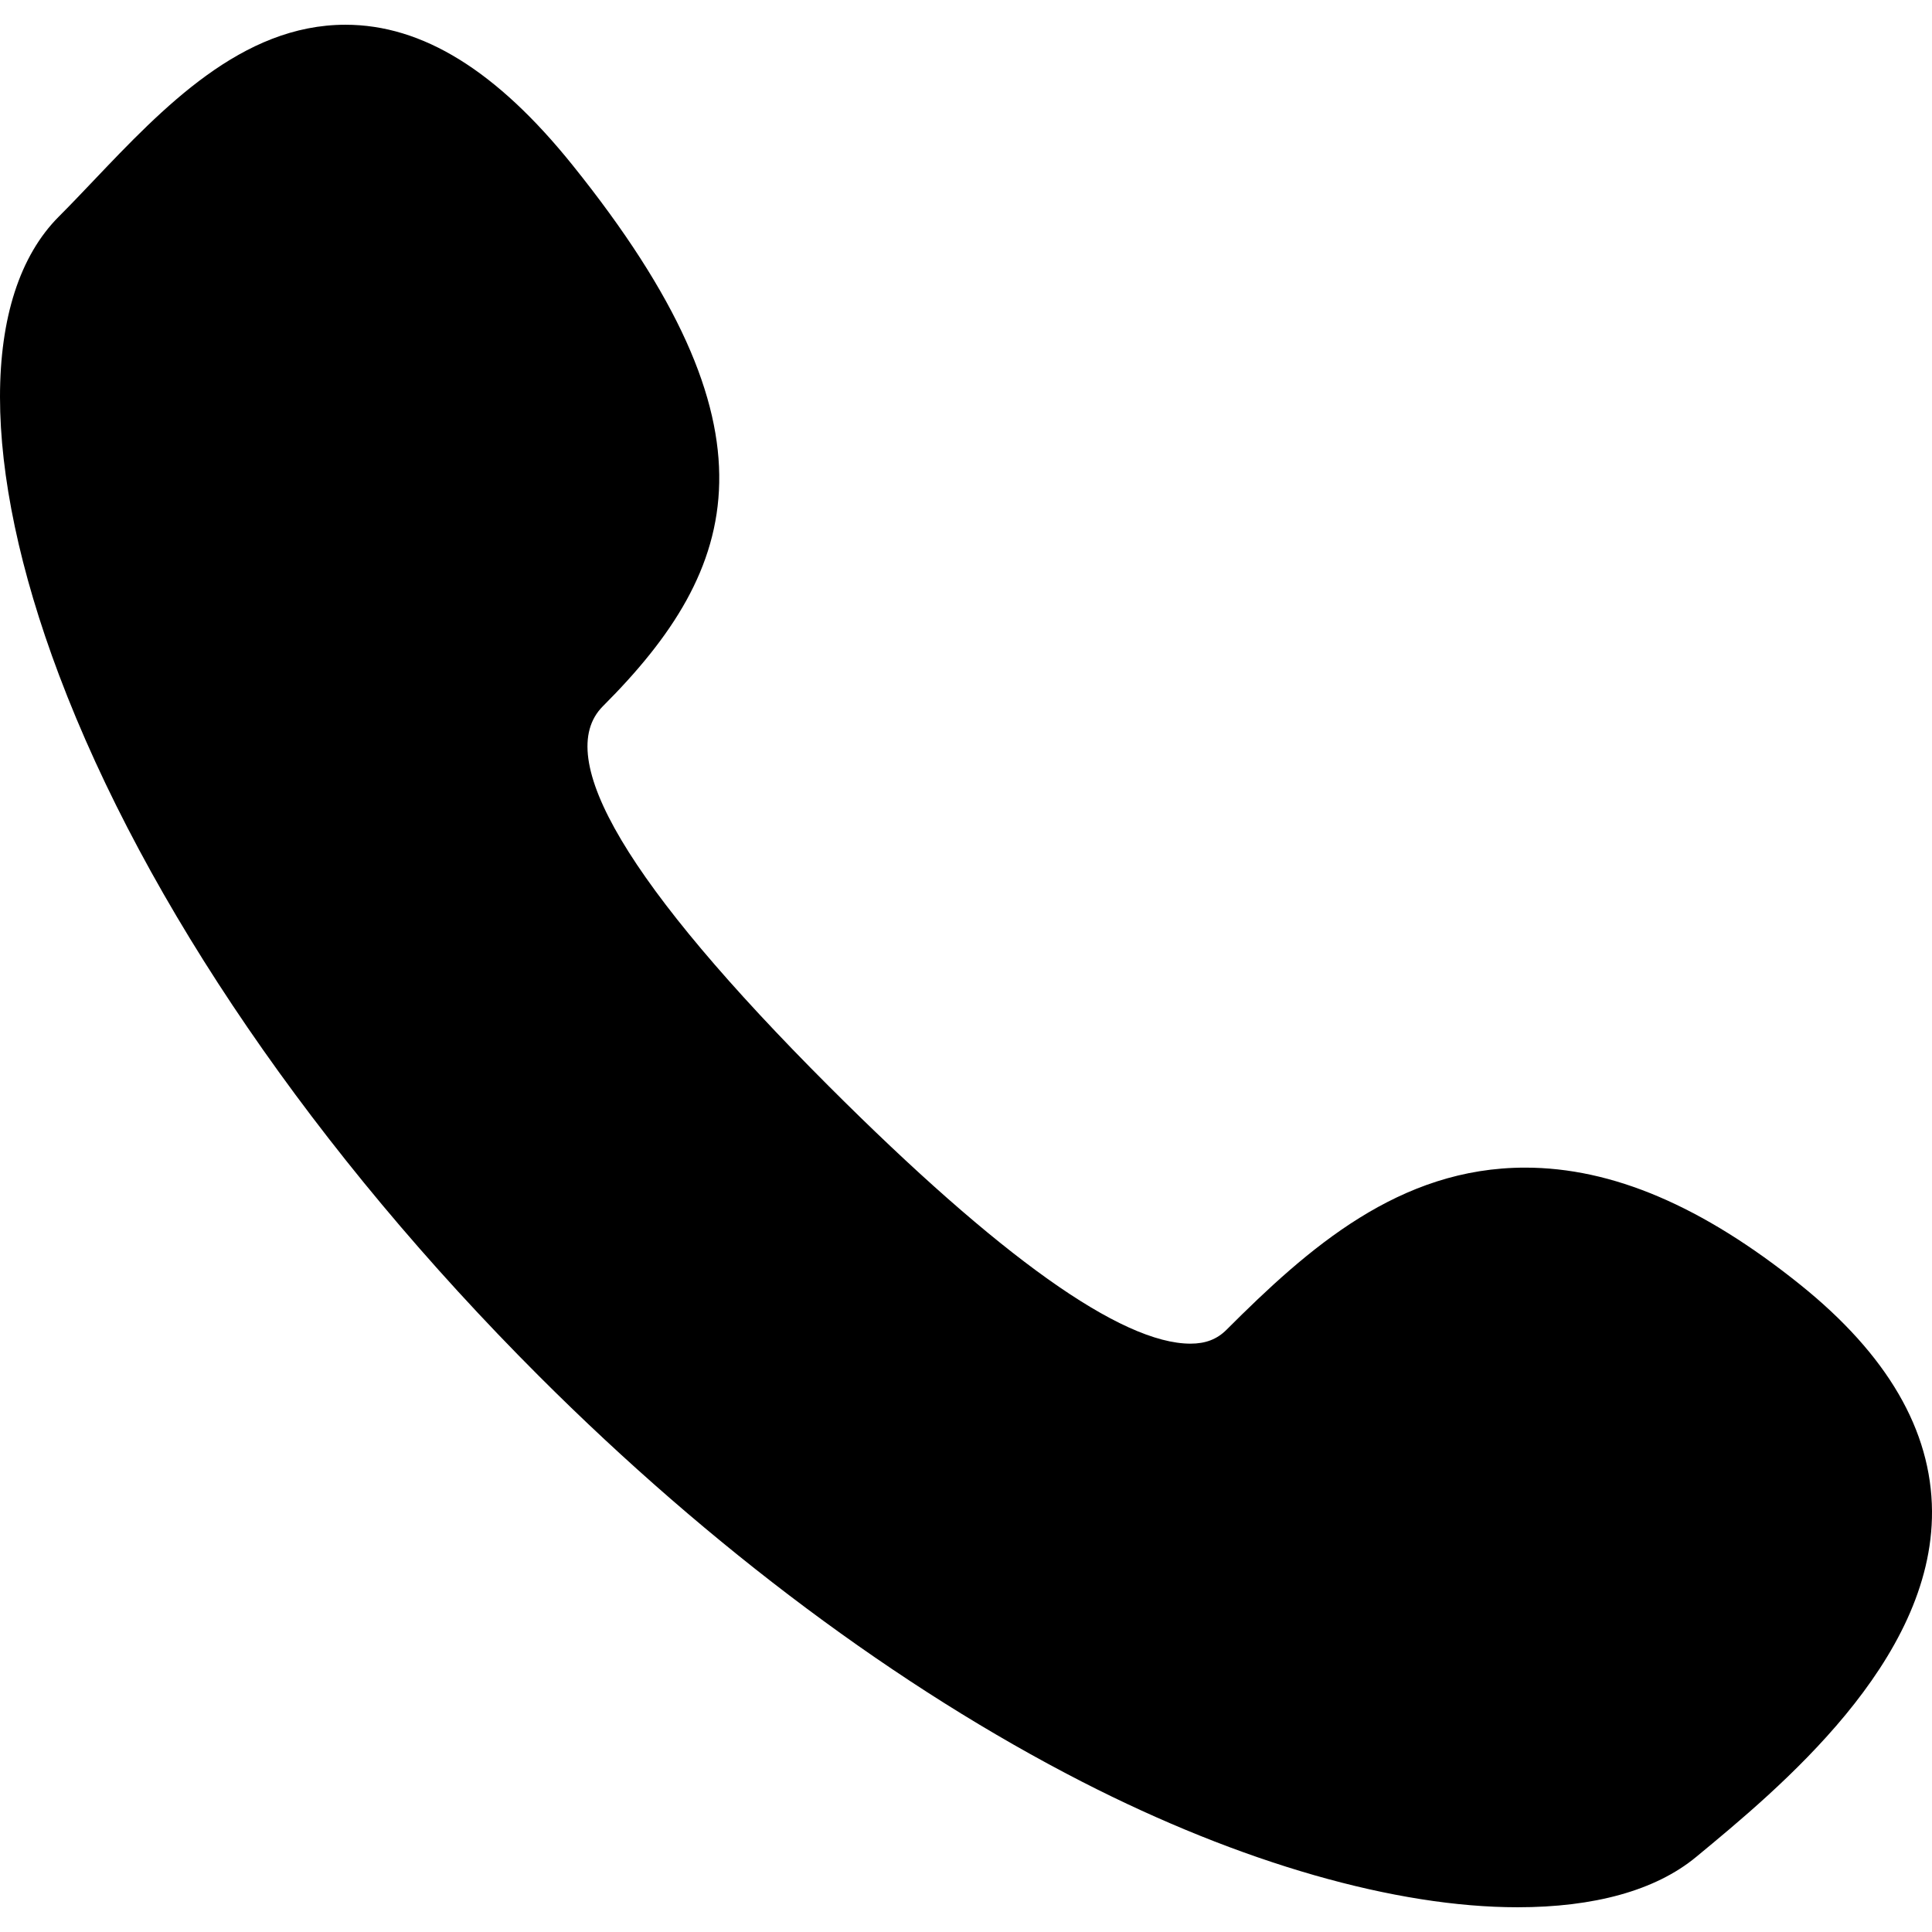
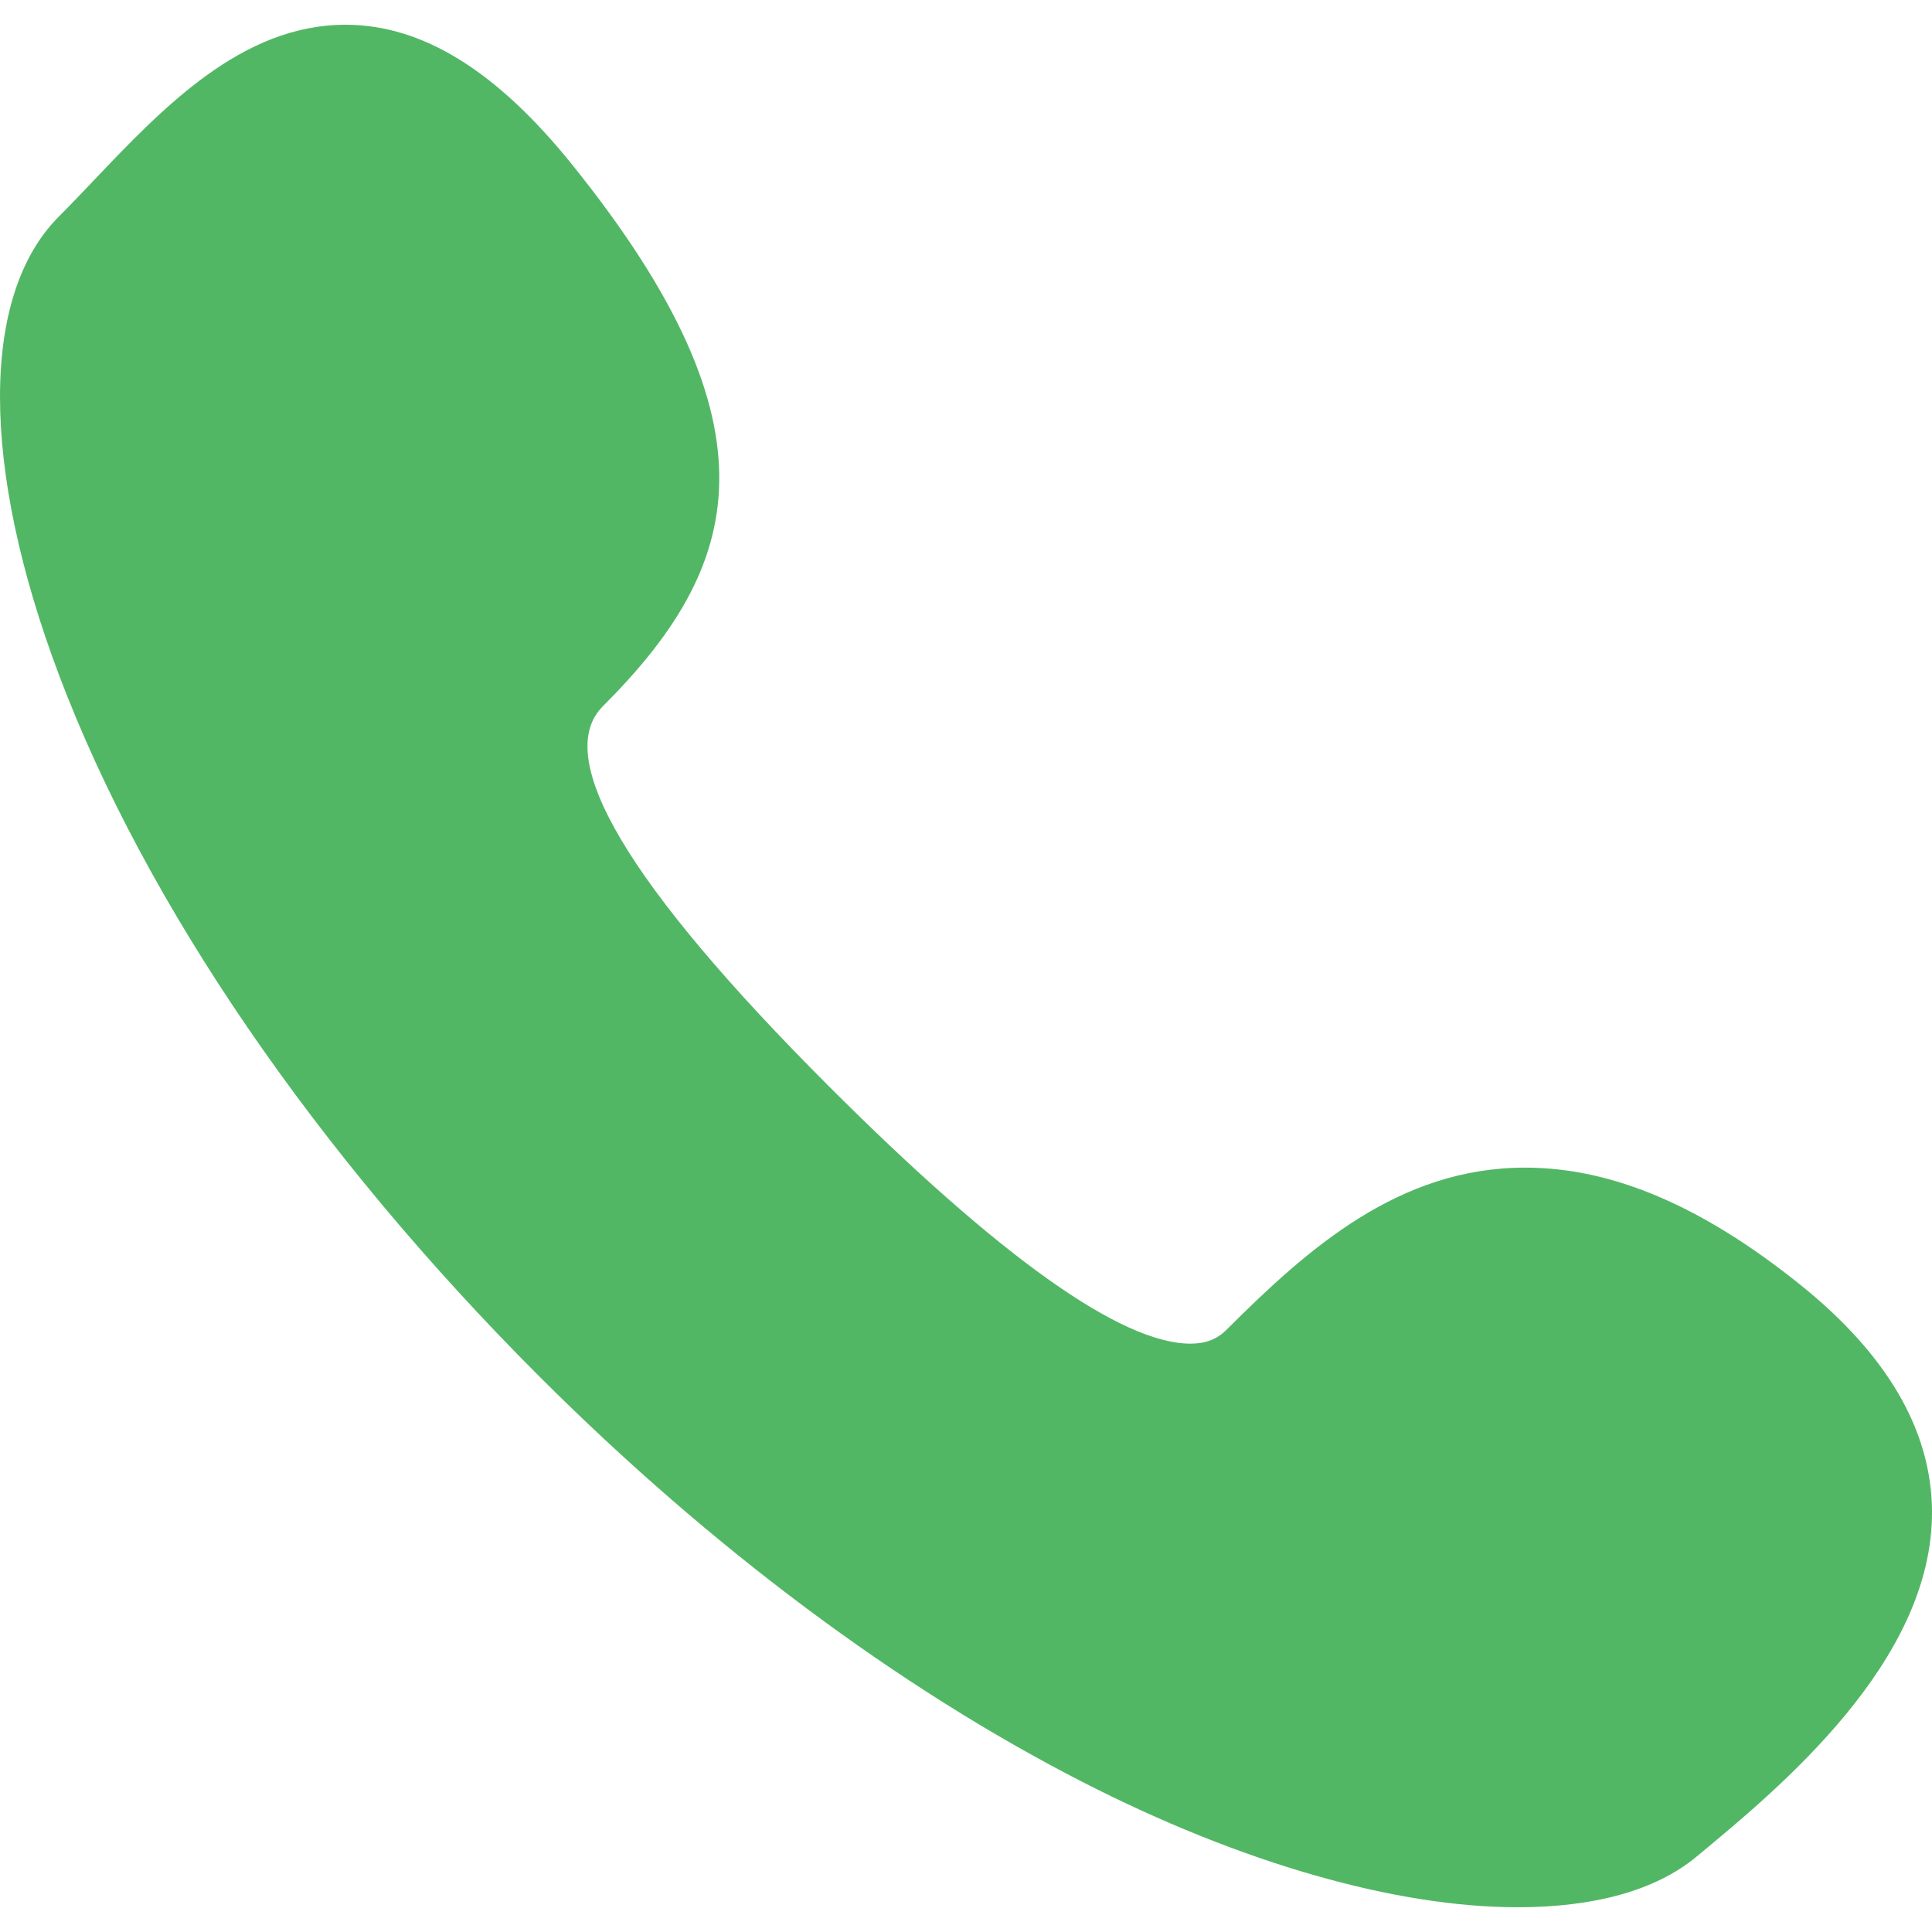
<svg xmlns="http://www.w3.org/2000/svg" version="1.1" id="Capa_1" x="0px" y="0px" viewBox="0 0 287.32 287.32" style="enable-background:new 0 0 287.32 287.32;" xml:space="preserve">
-   <path d="M267.749,191.076c-14.595-11.729-27.983-17.431-40.93-17.431c-18.729,0-32.214,11.914-44.423,24.119  c-1.404,1.405-3.104,2.06-5.349,2.06c-10.288,0.001-28.387-12.883-53.794-38.293c-29.89-29.892-41.191-48.904-33.592-56.506  c20.6-20.593,27.031-41.237-4.509-80.462C73.861,10.51,62.814,3.68,51.38,3.68c-15.42,0-27.142,12.326-37.484,23.202  c-1.788,1.88-3.477,3.656-5.133,5.312c-11.689,11.688-11.683,37.182,0.017,68.2c12.837,34.033,38.183,71.055,71.37,104.247  c25.665,25.663,53.59,46.403,80.758,60.328c23.719,12.158,46.726,18.672,64.783,18.672c0.002,0,0.004,0,0.007,0  c11.3,0,20.479-2.465,26.541-7.478c12.314-10.181,35.234-29.039,35.081-51.439C287.236,212.71,280.653,201.451,267.749,191.076z" />
+   <path d="M267.749,191.076c-14.595-11.729-27.983-17.431-40.93-17.431c-18.729,0-32.214,11.914-44.423,24.119  c-1.404,1.405-3.104,2.06-5.349,2.06c-10.288,0.001-28.387-12.883-53.794-38.293c-29.89-29.892-41.191-48.904-33.592-56.506  c20.6-20.593,27.031-41.237-4.509-80.462C73.861,10.51,62.814,3.68,51.38,3.68c-15.42,0-27.142,12.326-37.484,23.202  c-1.788,1.88-3.477,3.656-5.133,5.312c-11.689,11.688-11.683,37.182,0.017,68.2c12.837,34.033,38.183,71.055,71.37,104.247  c25.665,25.663,53.59,46.403,80.758,60.328c23.719,12.158,46.726,18.672,64.783,18.672c0.002,0,0.004,0,0.007,0  c11.3,0,20.479-2.465,26.541-7.478c12.314-10.181,35.234-29.039,35.081-51.439C287.236,212.71,280.653,201.451,267.749,191.076z" fill="#52b765" />
  <g>
</g>
  <g>
</g>
  <g>
</g>
  <g>
</g>
  <g>
</g>
  <g>
</g>
  <g>
</g>
  <g>
</g>
  <g>
</g>
  <g>
</g>
  <g>
</g>
  <g>
</g>
  <g>
</g>
  <g>
</g>
  <g>
</g>
</svg>
